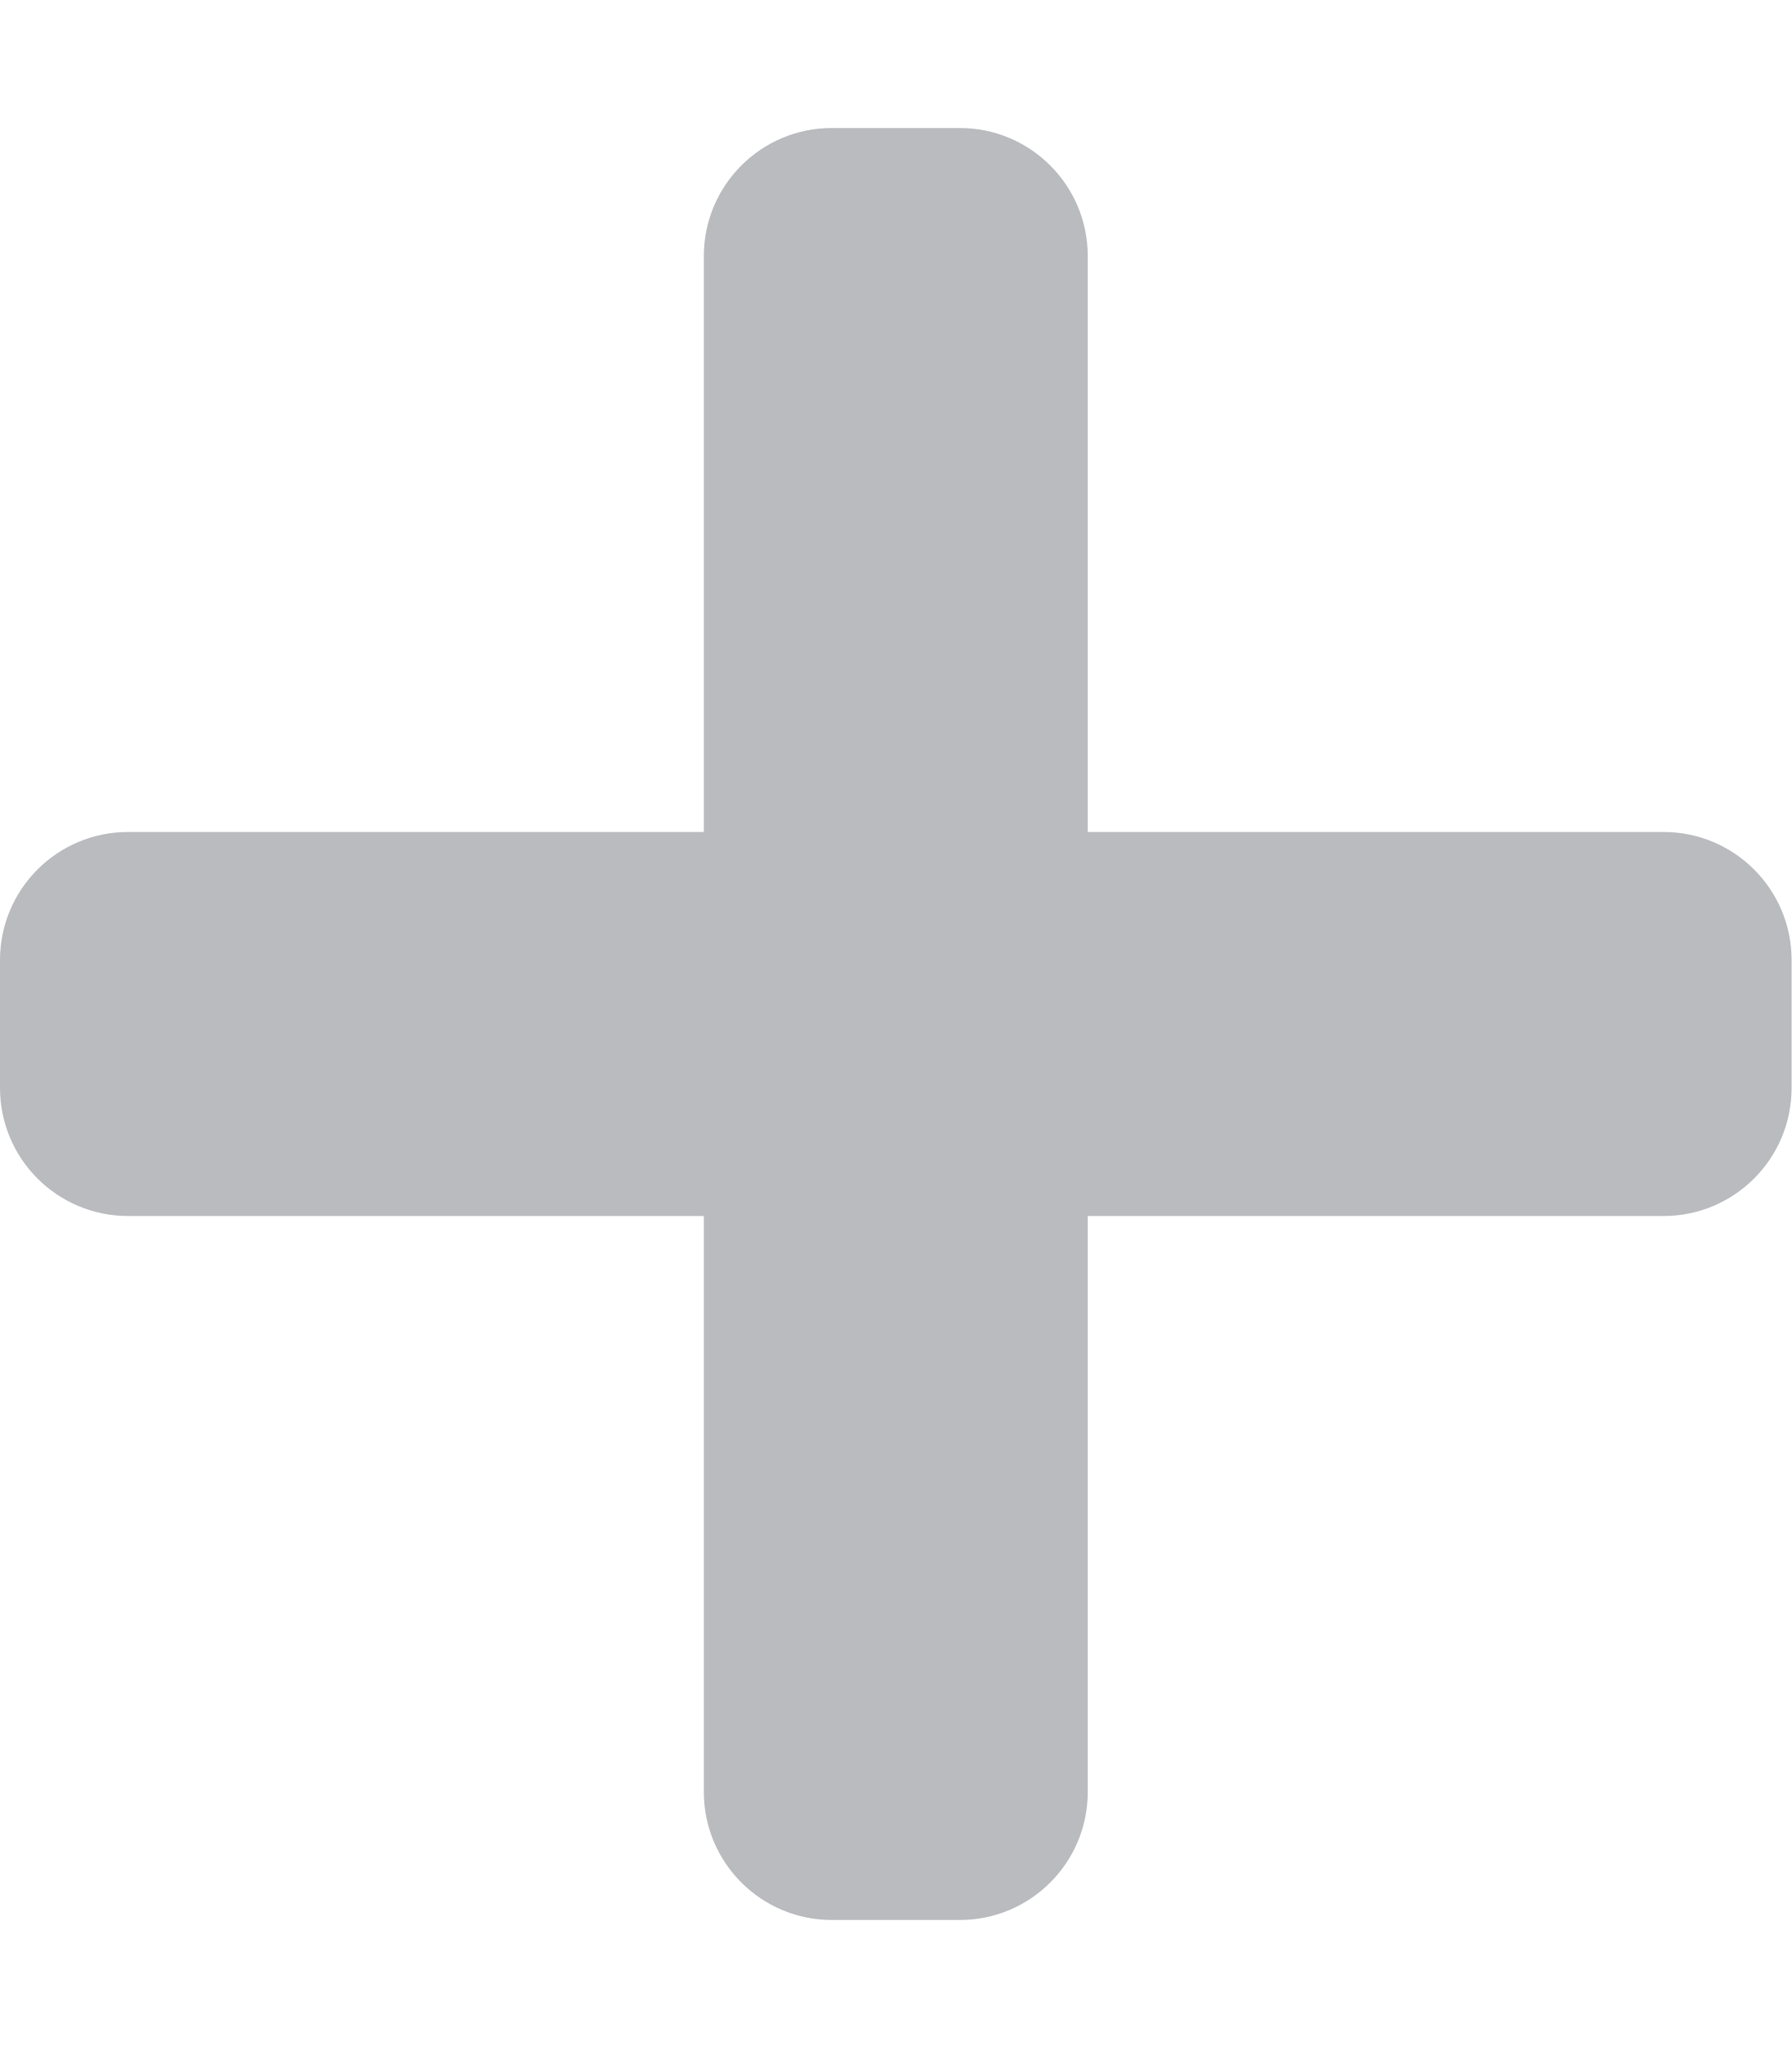
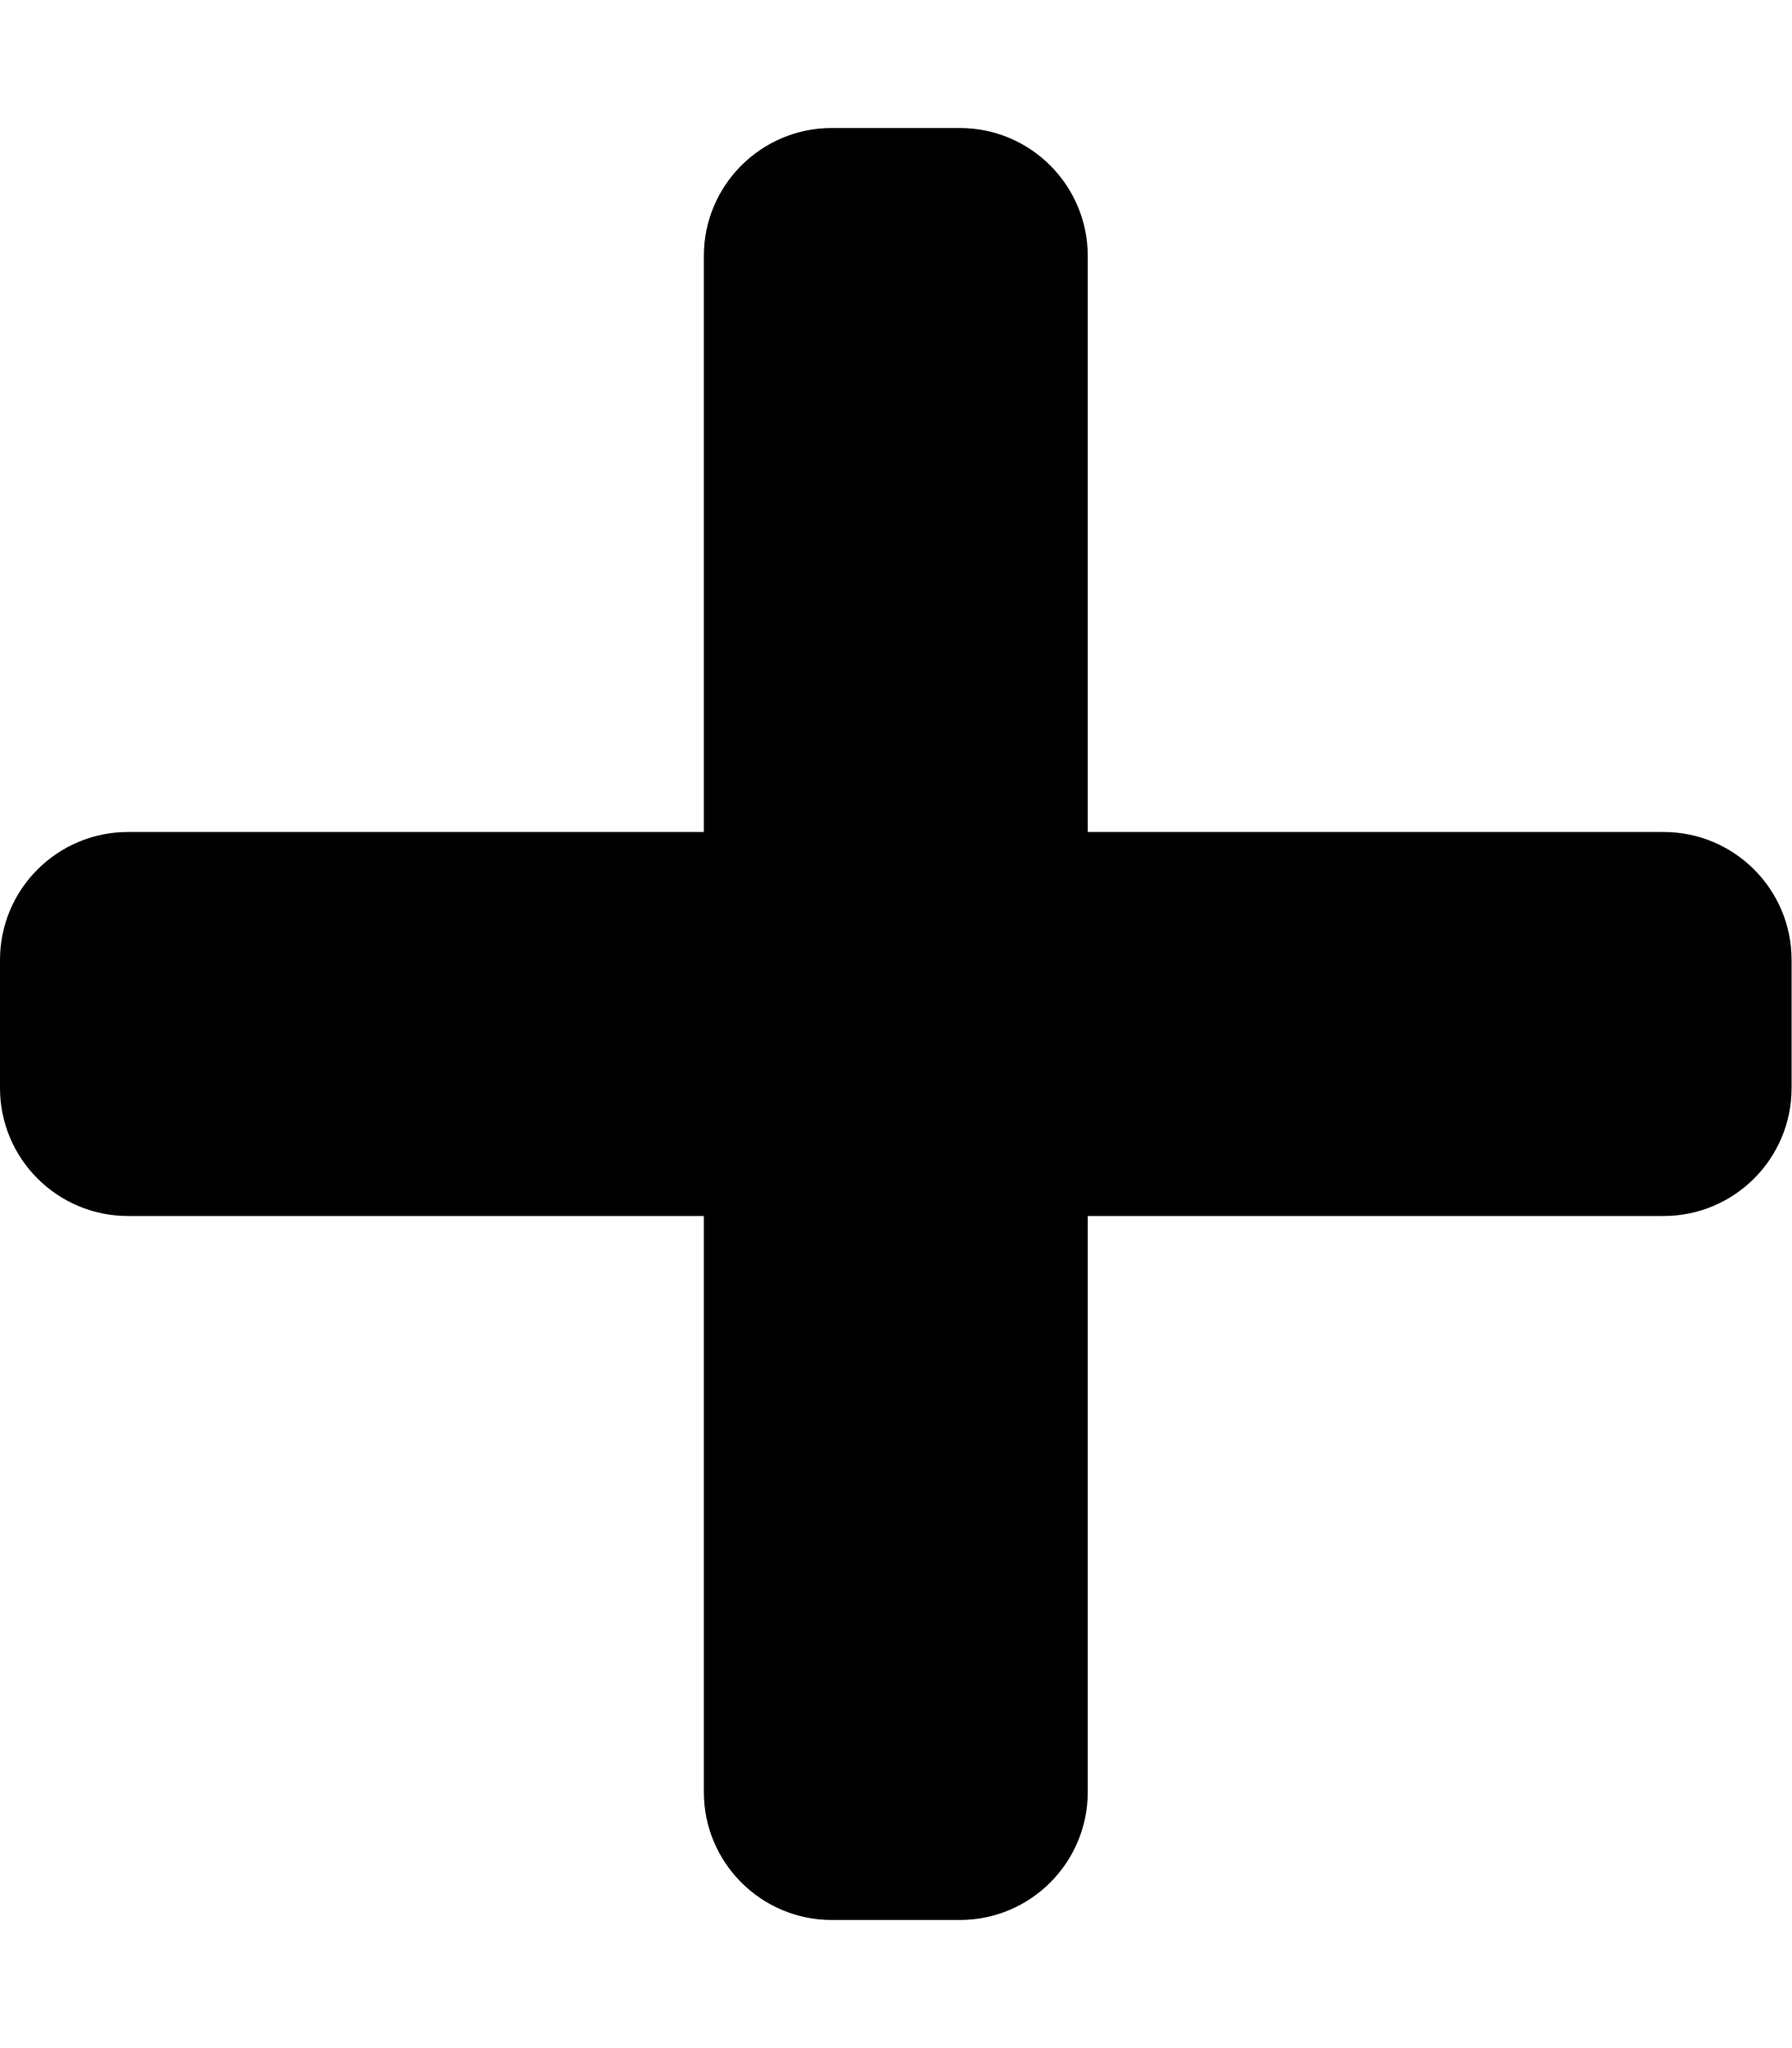
<svg xmlns="http://www.w3.org/2000/svg" width="107.52pt" height="122.88pt" viewBox="0 0 107.52 122.88">
-   <defs />
-   <path id="shape0" transform="matrix(0.24 0 0 0.24 0 7.68)" fill="#b9bbbe" stroke-opacity="0" stroke="#000000" stroke-width="0" stroke-linecap="square" stroke-linejoin="bevel" d="M416 176L272 176L272 32C272 14.33 257.67 0 240 0L208 0C190.33 0 176 14.33 176 32L176 176L32 176C14.33 176 0 190.33 0 208L0 240C0 257.67 14.33 272 32 272L176 272L176 416C176 433.67 190.33 448 208 448L240 448C257.67 448 272 433.67 272 416L272 272L416 272C433.67 272 448 257.67 448 240L448 208C448 190.33 433.67 176 416 176Z" />
+   <path transform="matrix(.24 0 0 .24 0 7.68)" d="m416 176h-144v-144c0-17.67-14.33-32-32-32h-32c-17.67 0-32 14.33-32 32v144h-144c-17.67 0-32 14.33-32 32v32c0 17.67 14.33 32 32 32h144v144c0 17.67 14.33 32 32 32h32c17.67 0 32-14.33 32-32v-144h144c17.67 0 32-14.33 32-32v-32c0-17.67-14.33-32-32-32z" fill="currentColor" stroke="#000" stroke-linecap="square" stroke-linejoin="bevel" stroke-opacity="0" stroke-width="0" />
</svg>
